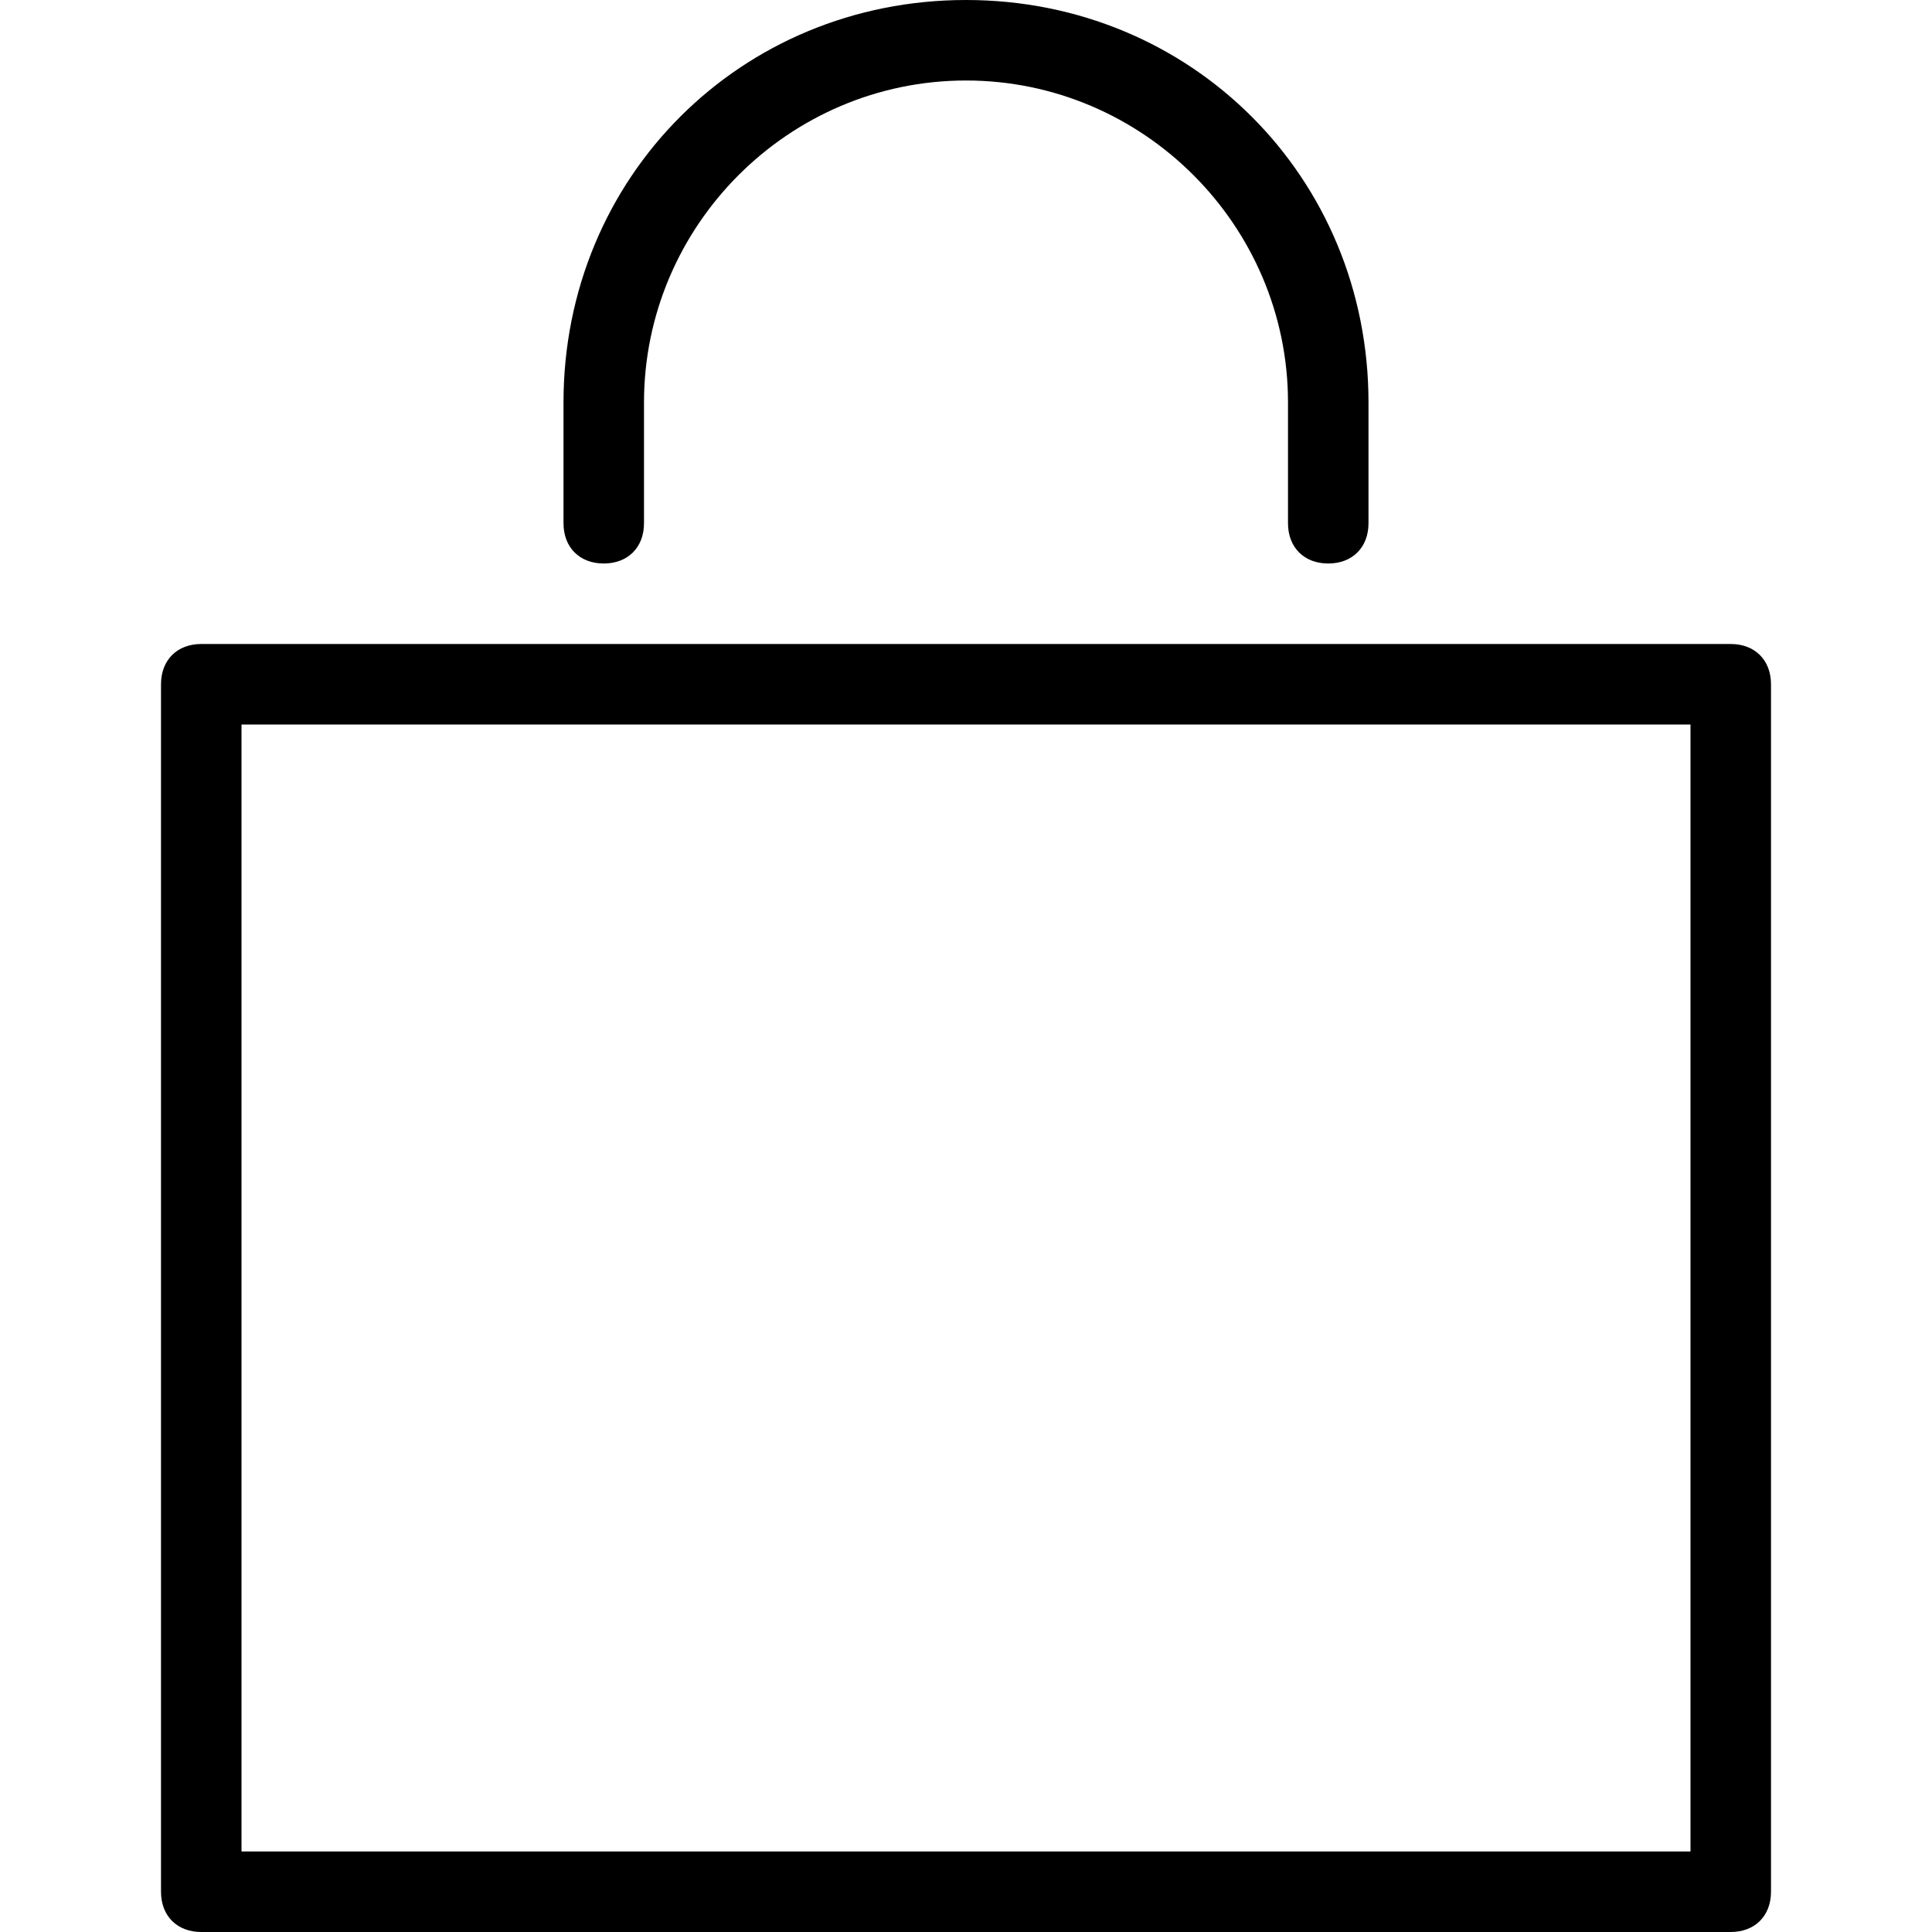
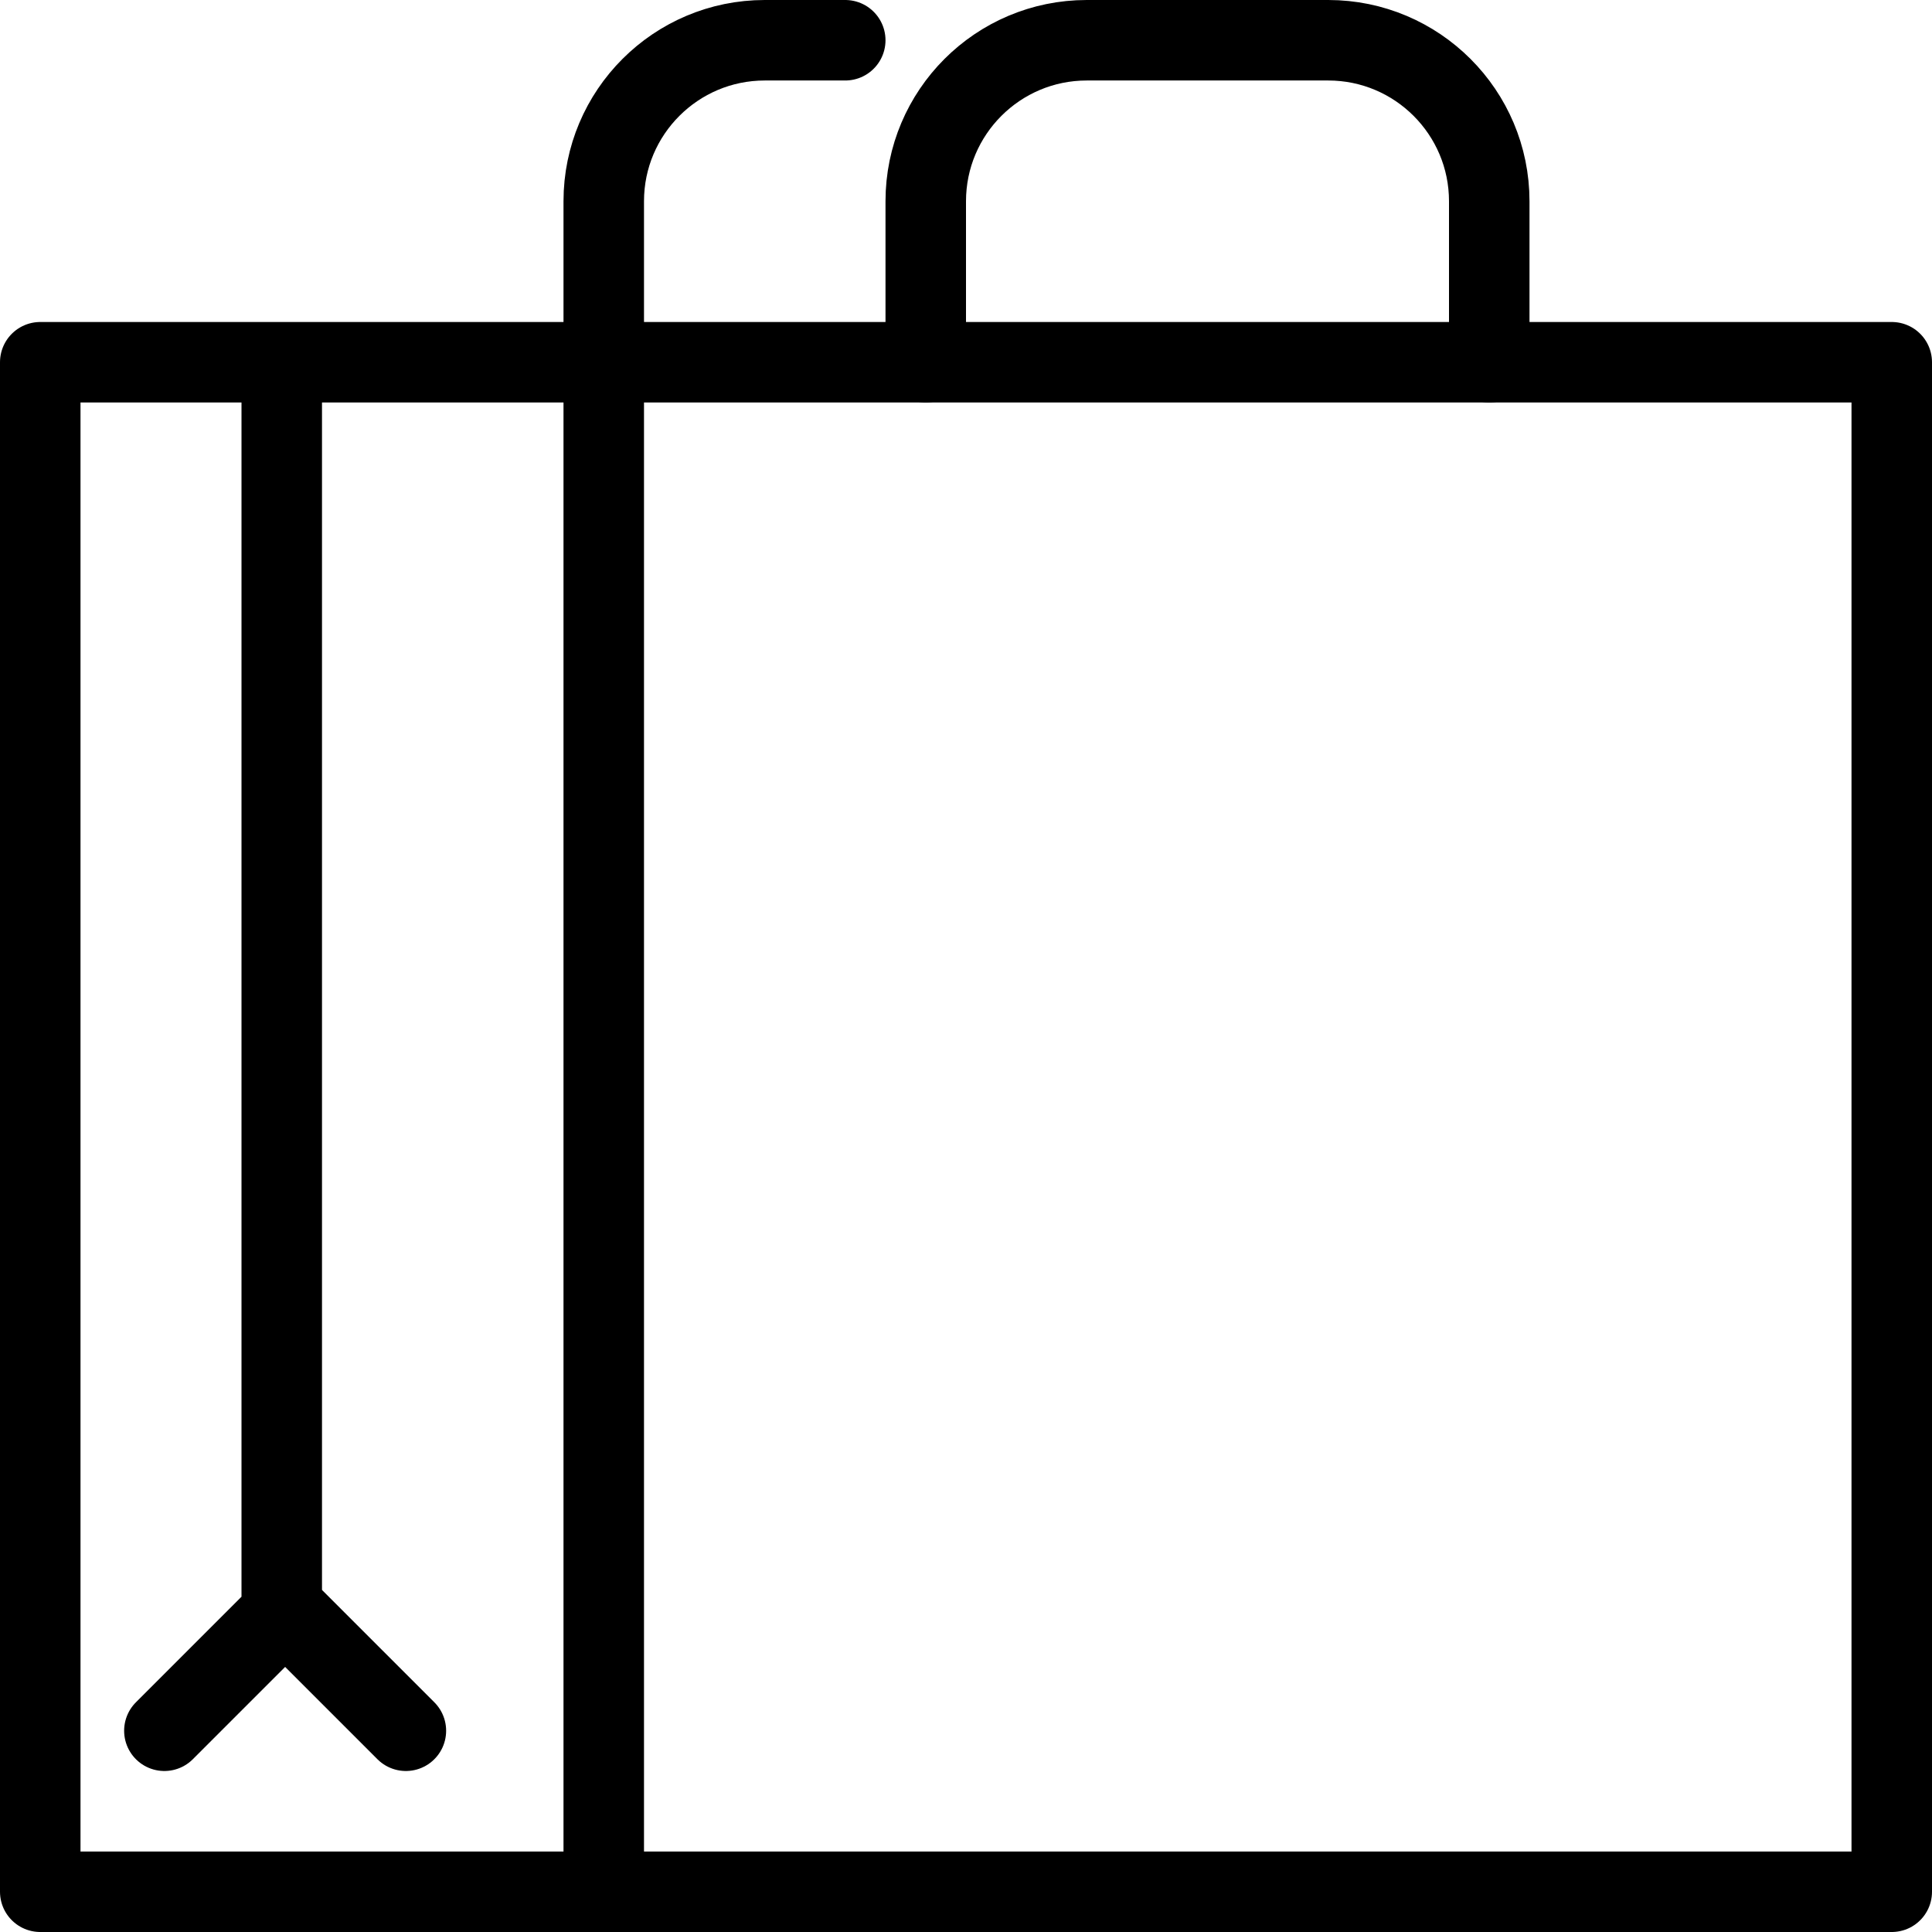
- <svg xmlns="http://www.w3.org/2000/svg" version="1.1" id="Outline_Icons" x="0px" y="0px" viewBox="-387 289 24 24" style="enable-background:new -387 289 24 24;" xml:space="preserve">
-   <g>
-     <path d="M-365.5,297h-19c-0.3,0-0.5,0.2-0.5,0.5v15c0,0.3,0.2,0.5,0.5,0.5h19c0.3,0,0.5-0.2,0.5-0.5v-15   C-365,297.2-365.2,297-365.5,297z M-366,312h-18v-14h18V312z" />
-     <path d="M-379.5,296c0.3,0,0.5-0.2,0.5-0.5V294c0-2.2,1.8-4,4-4s4,1.8,4,4v1.5c0,0.3,0.2,0.5,0.5,0.5s0.5-0.2,0.5-0.5V294   c0-2.8-2.2-5-5-5s-5,2.2-5,5v1.5C-380,295.8-379.8,296-379.5,296z" />
+ <svg xmlns="http://www.w3.org/2000/svg" width="24" height="24" viewBox="0 0 24 24">
+   <g stroke="#000" stroke-linecap="round" stroke-linejoin="round" stroke-miterlimit="10" fill="none">
+     <path d="M7.5 4.5h16v19h-16" />
+     <path d="M.5 4.5h7v19h-7zM2.042 21.5l1.5-1.5 1.5 1.5M3.5 20v-15.5M11.5 4.5v-2c0-1.104.896-2 2-2h3c1.104 0 2 .896 2 2v2M7.5 4.5v-2c0-1.104.896-2 2-2h1" />
  </g>
</svg>
